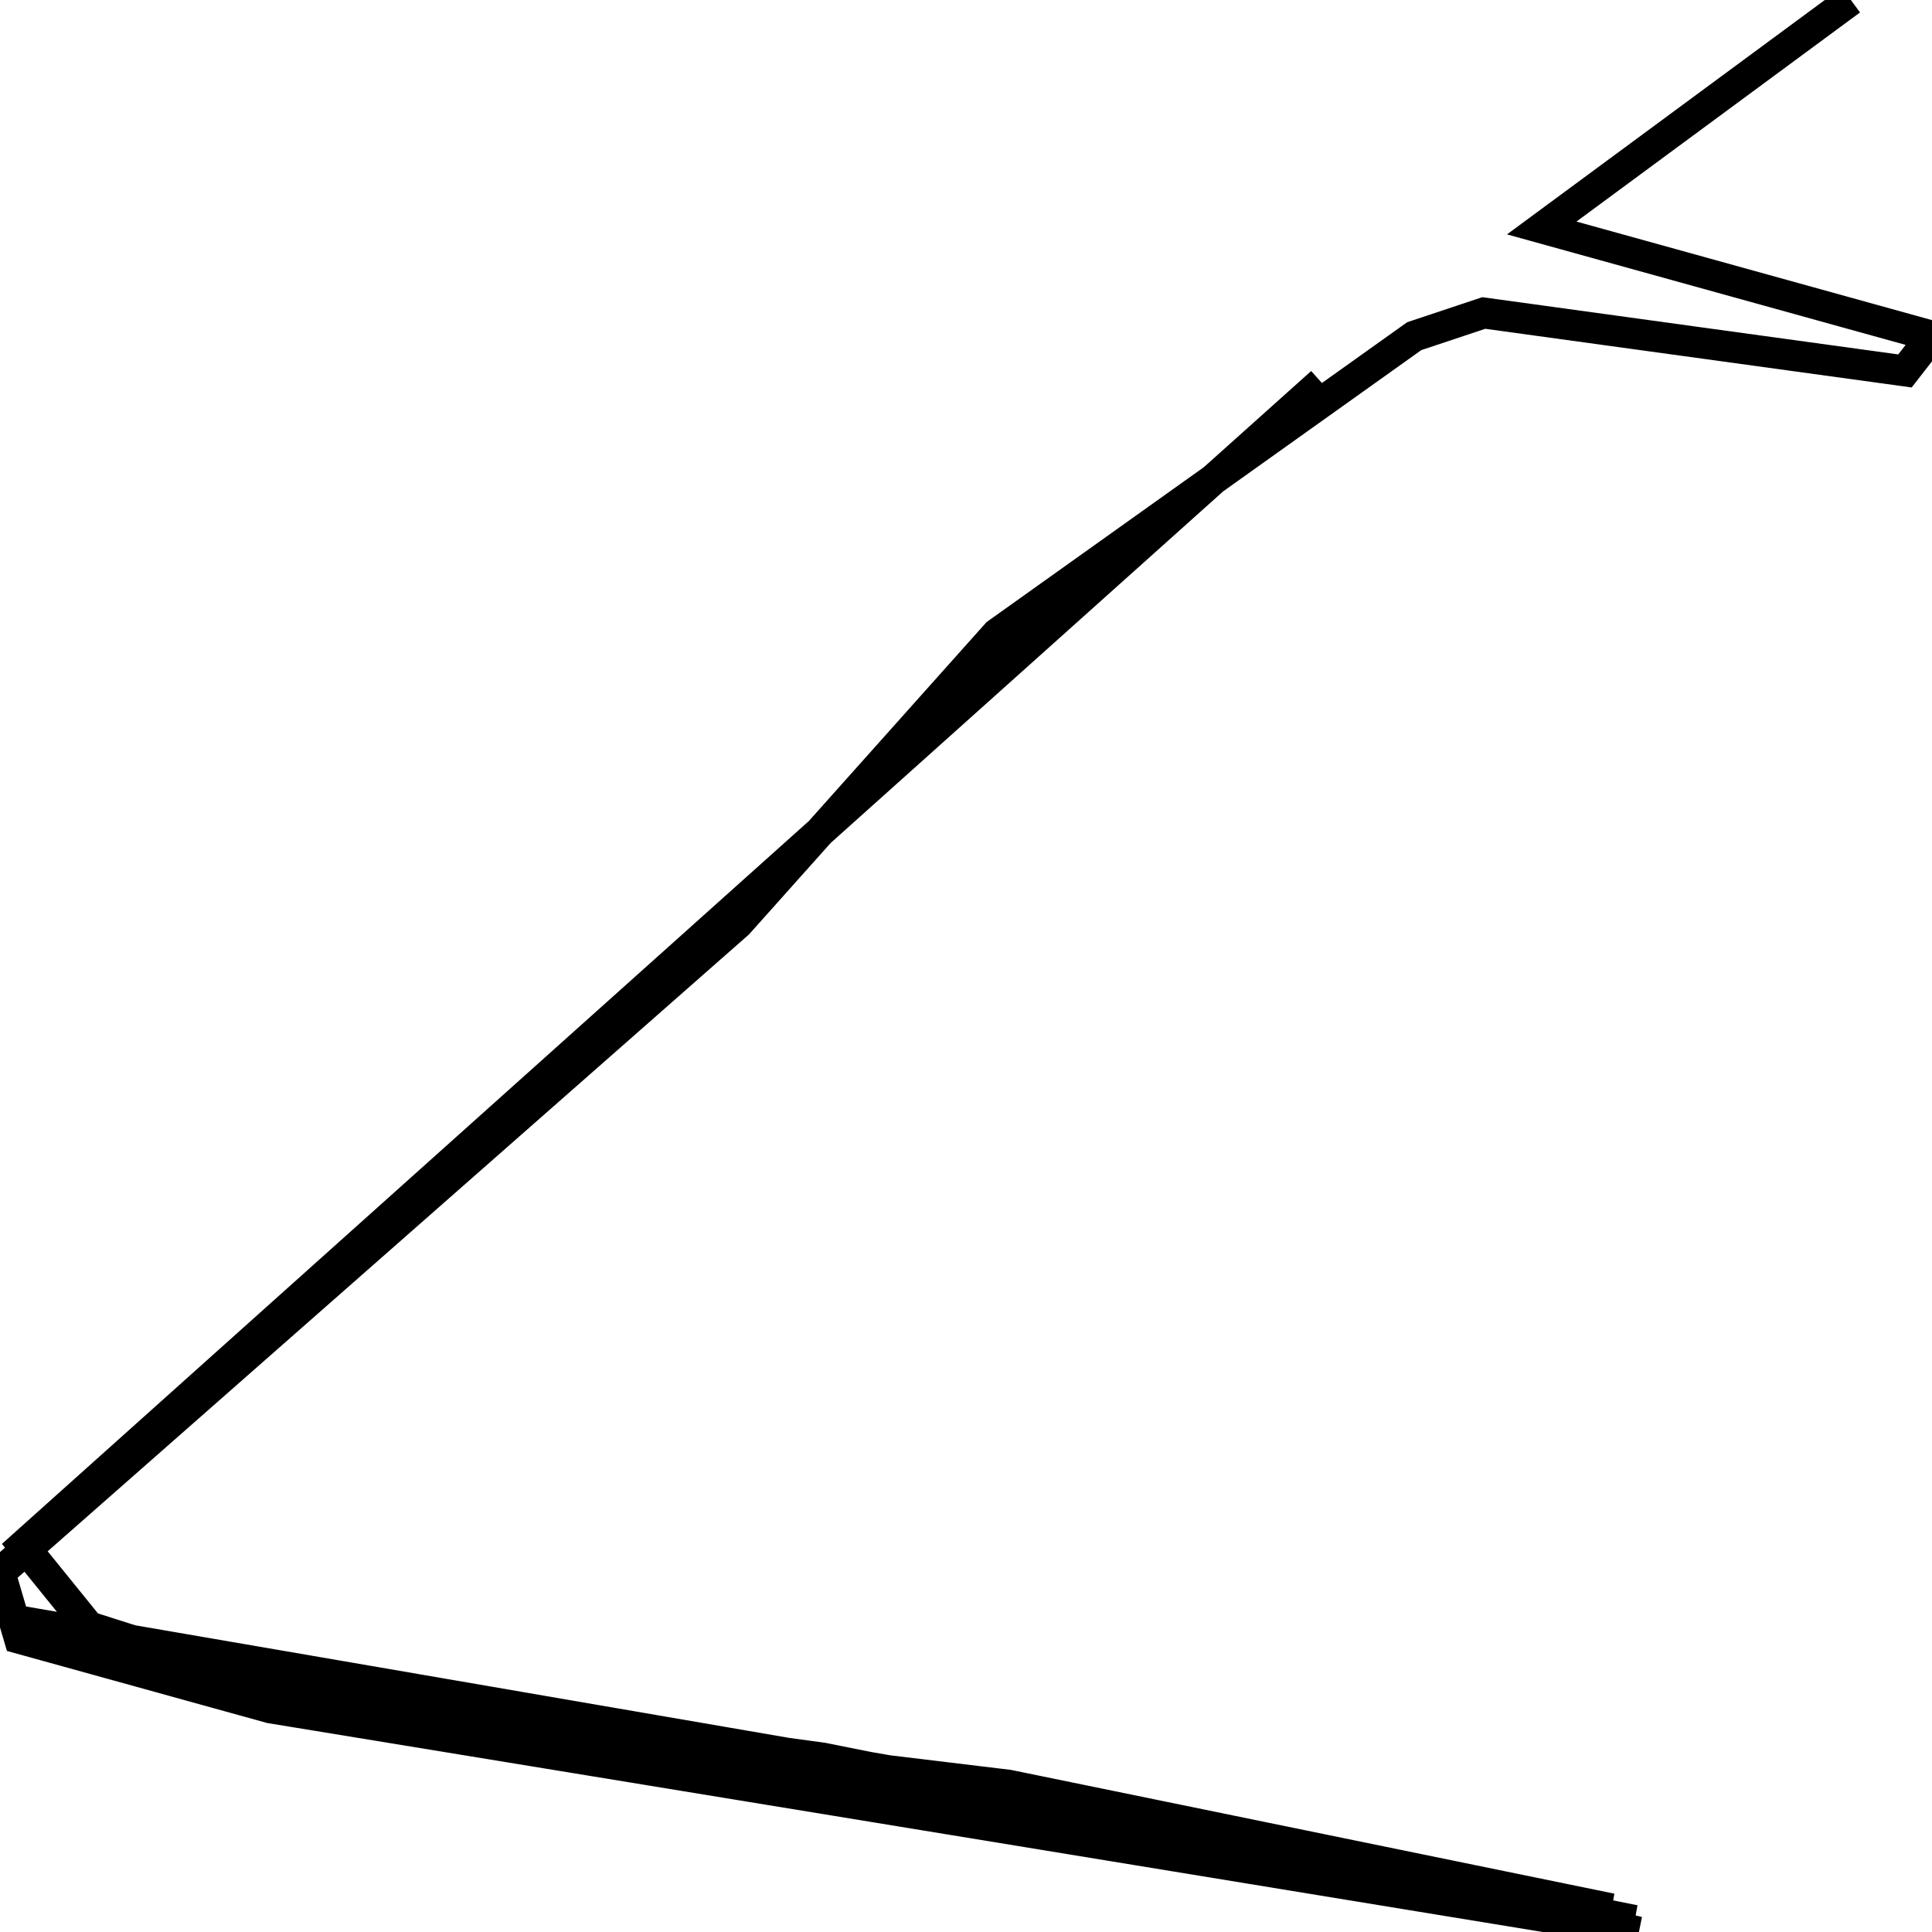
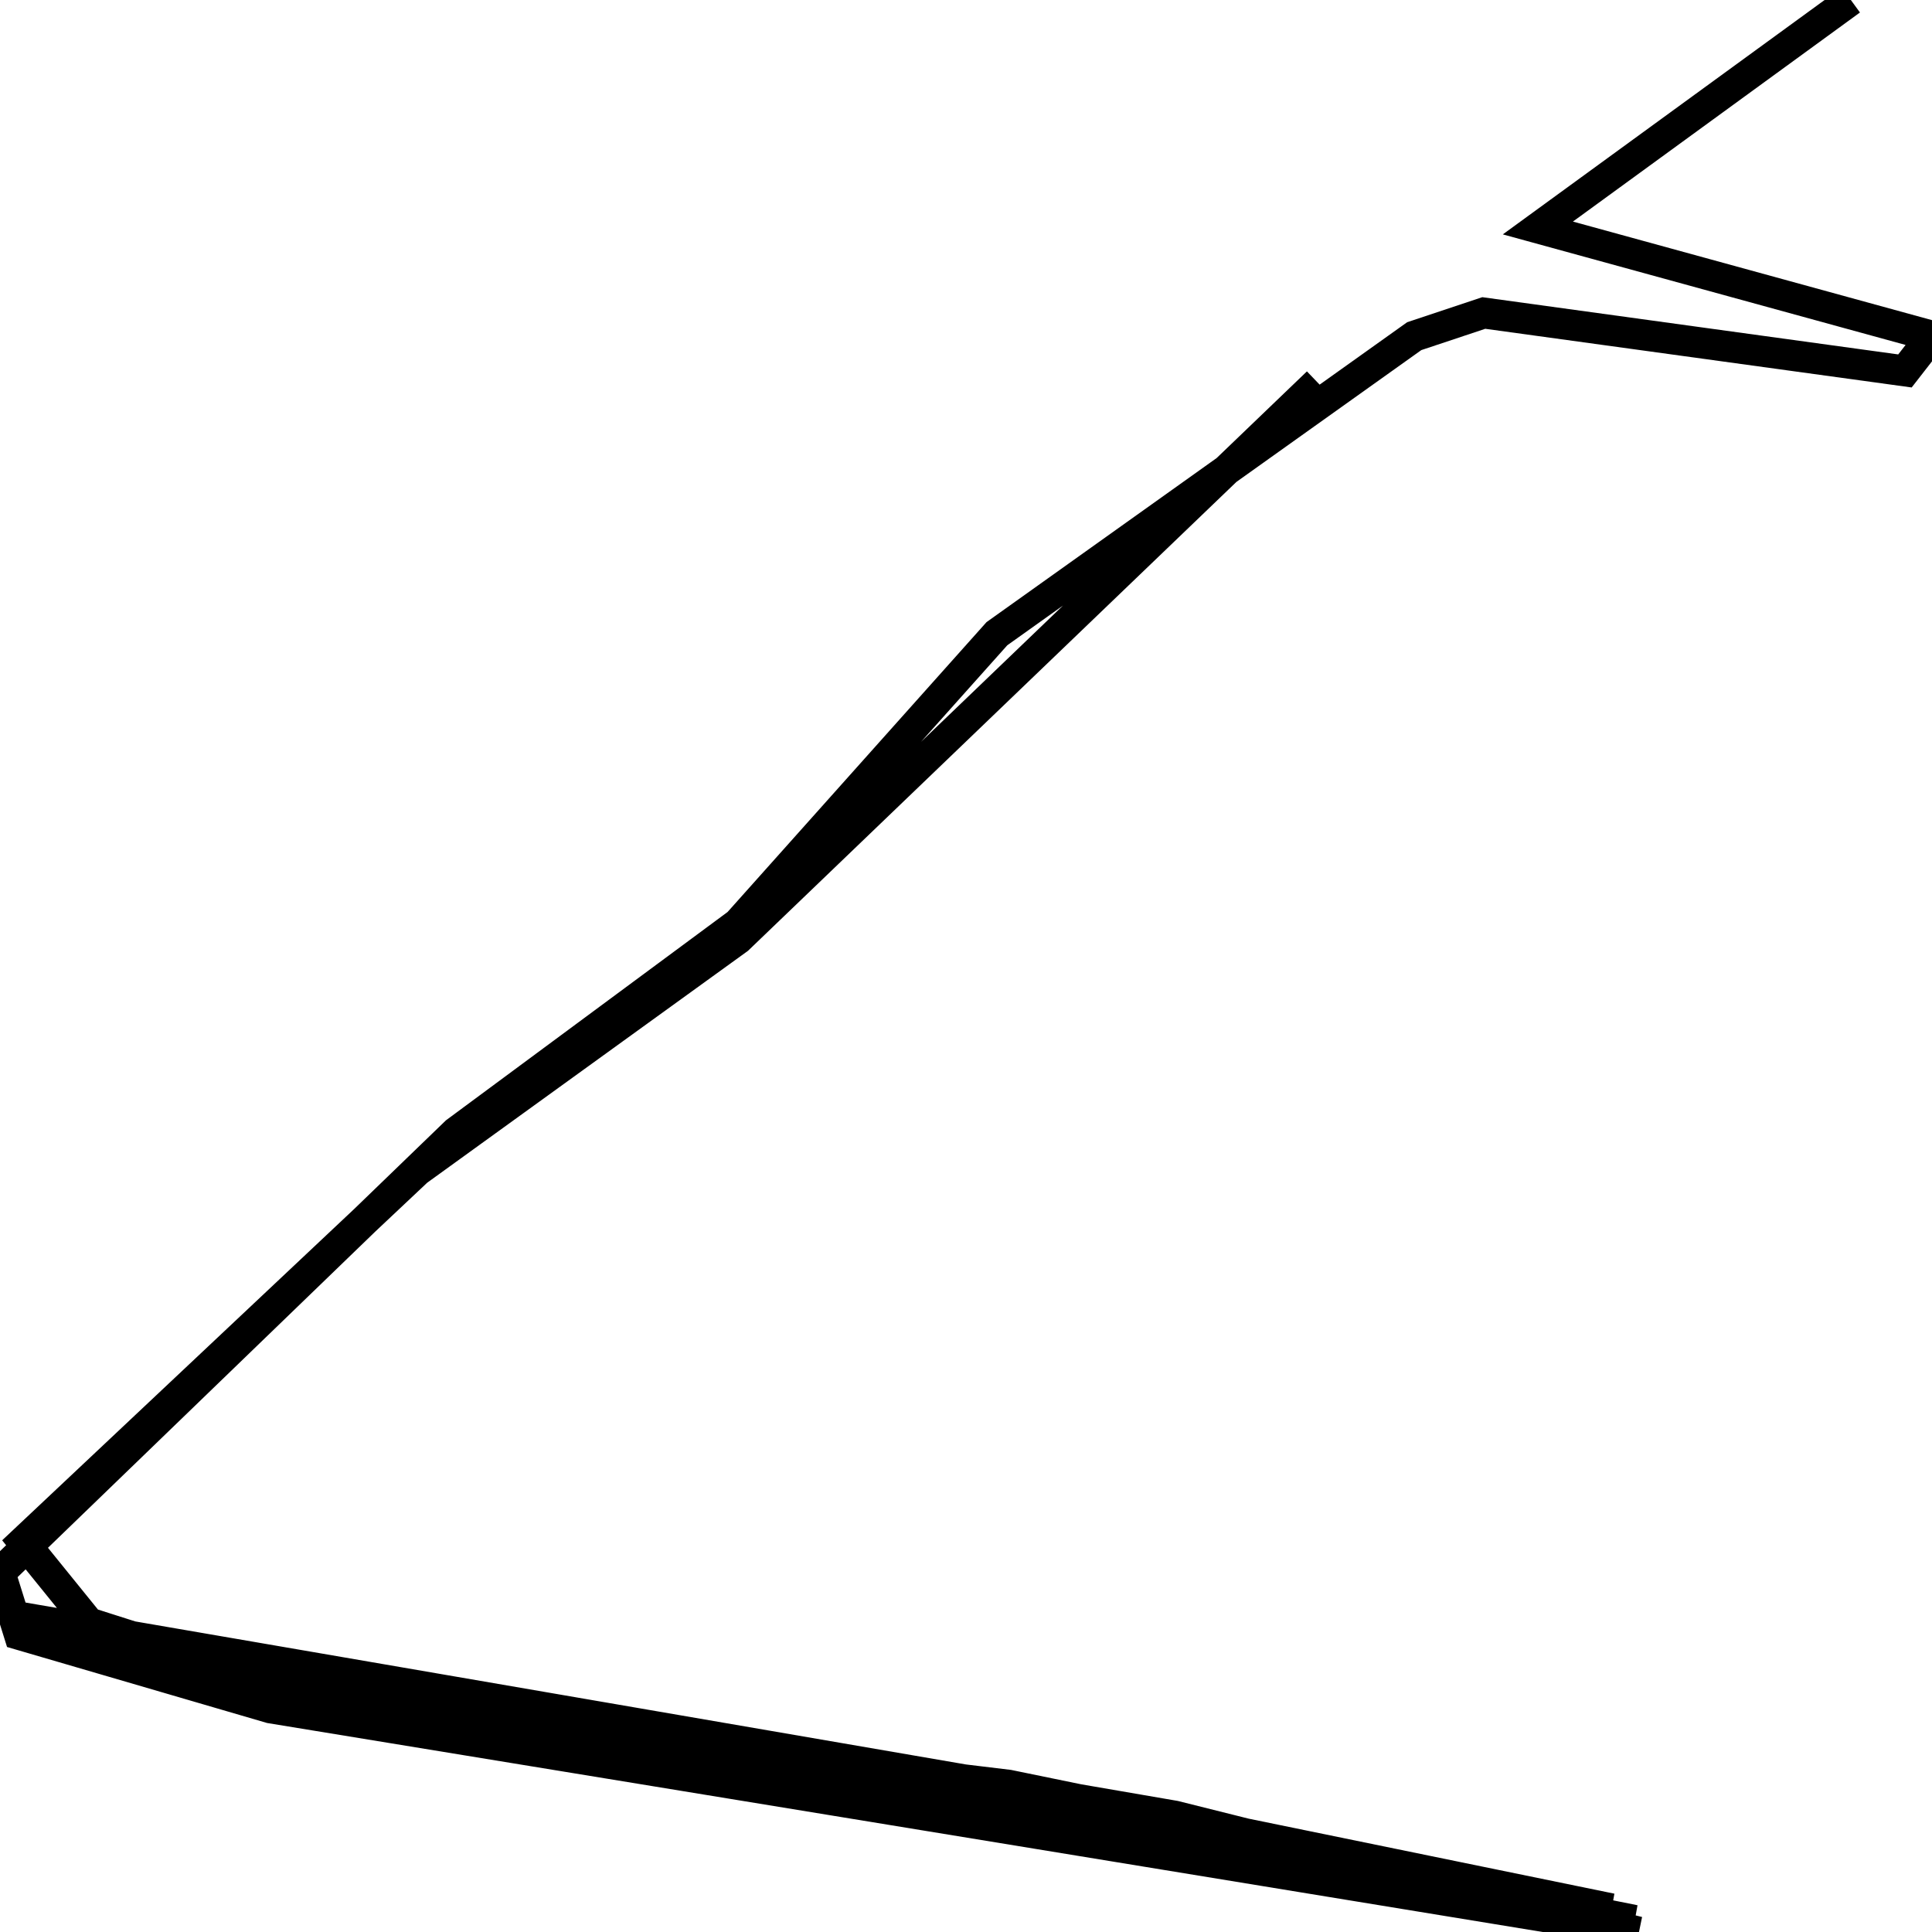
<svg xmlns="http://www.w3.org/2000/svg" viewBox="0 0 500 500">
-   <path d="M479,0l-80,59l101,28l-7,9l-109,-15l-18,6l-108,77l-67,75l-191,168l5,17l65,18l354,58l-120,-29l-302,-52l81,24l334,51l-156,-32l-149,-18l-86,-21l-13,3l68,16l342,55l-210,-42l-146,-20l-44,-14l-17,-21l336,-301" fill="none" stroke="currentColor" stroke-width="8" />
+   <path d="M479,0l-81,59l102,28l-7,9l-109,-15l-18,6l-108,77l-67,75l-73,54l-118,114l5,16l65,19l354,58l-120,-30l-302,-52l81,24l334,52l-156,-32l-149,-18l-86,-21l-13,2l68,17l342,55l-209,-42l-147,-21l-44,-14l-17,-21l102,-96l83,-60l150,-144" fill="none" stroke="currentColor" stroke-width="8" />
</svg>
